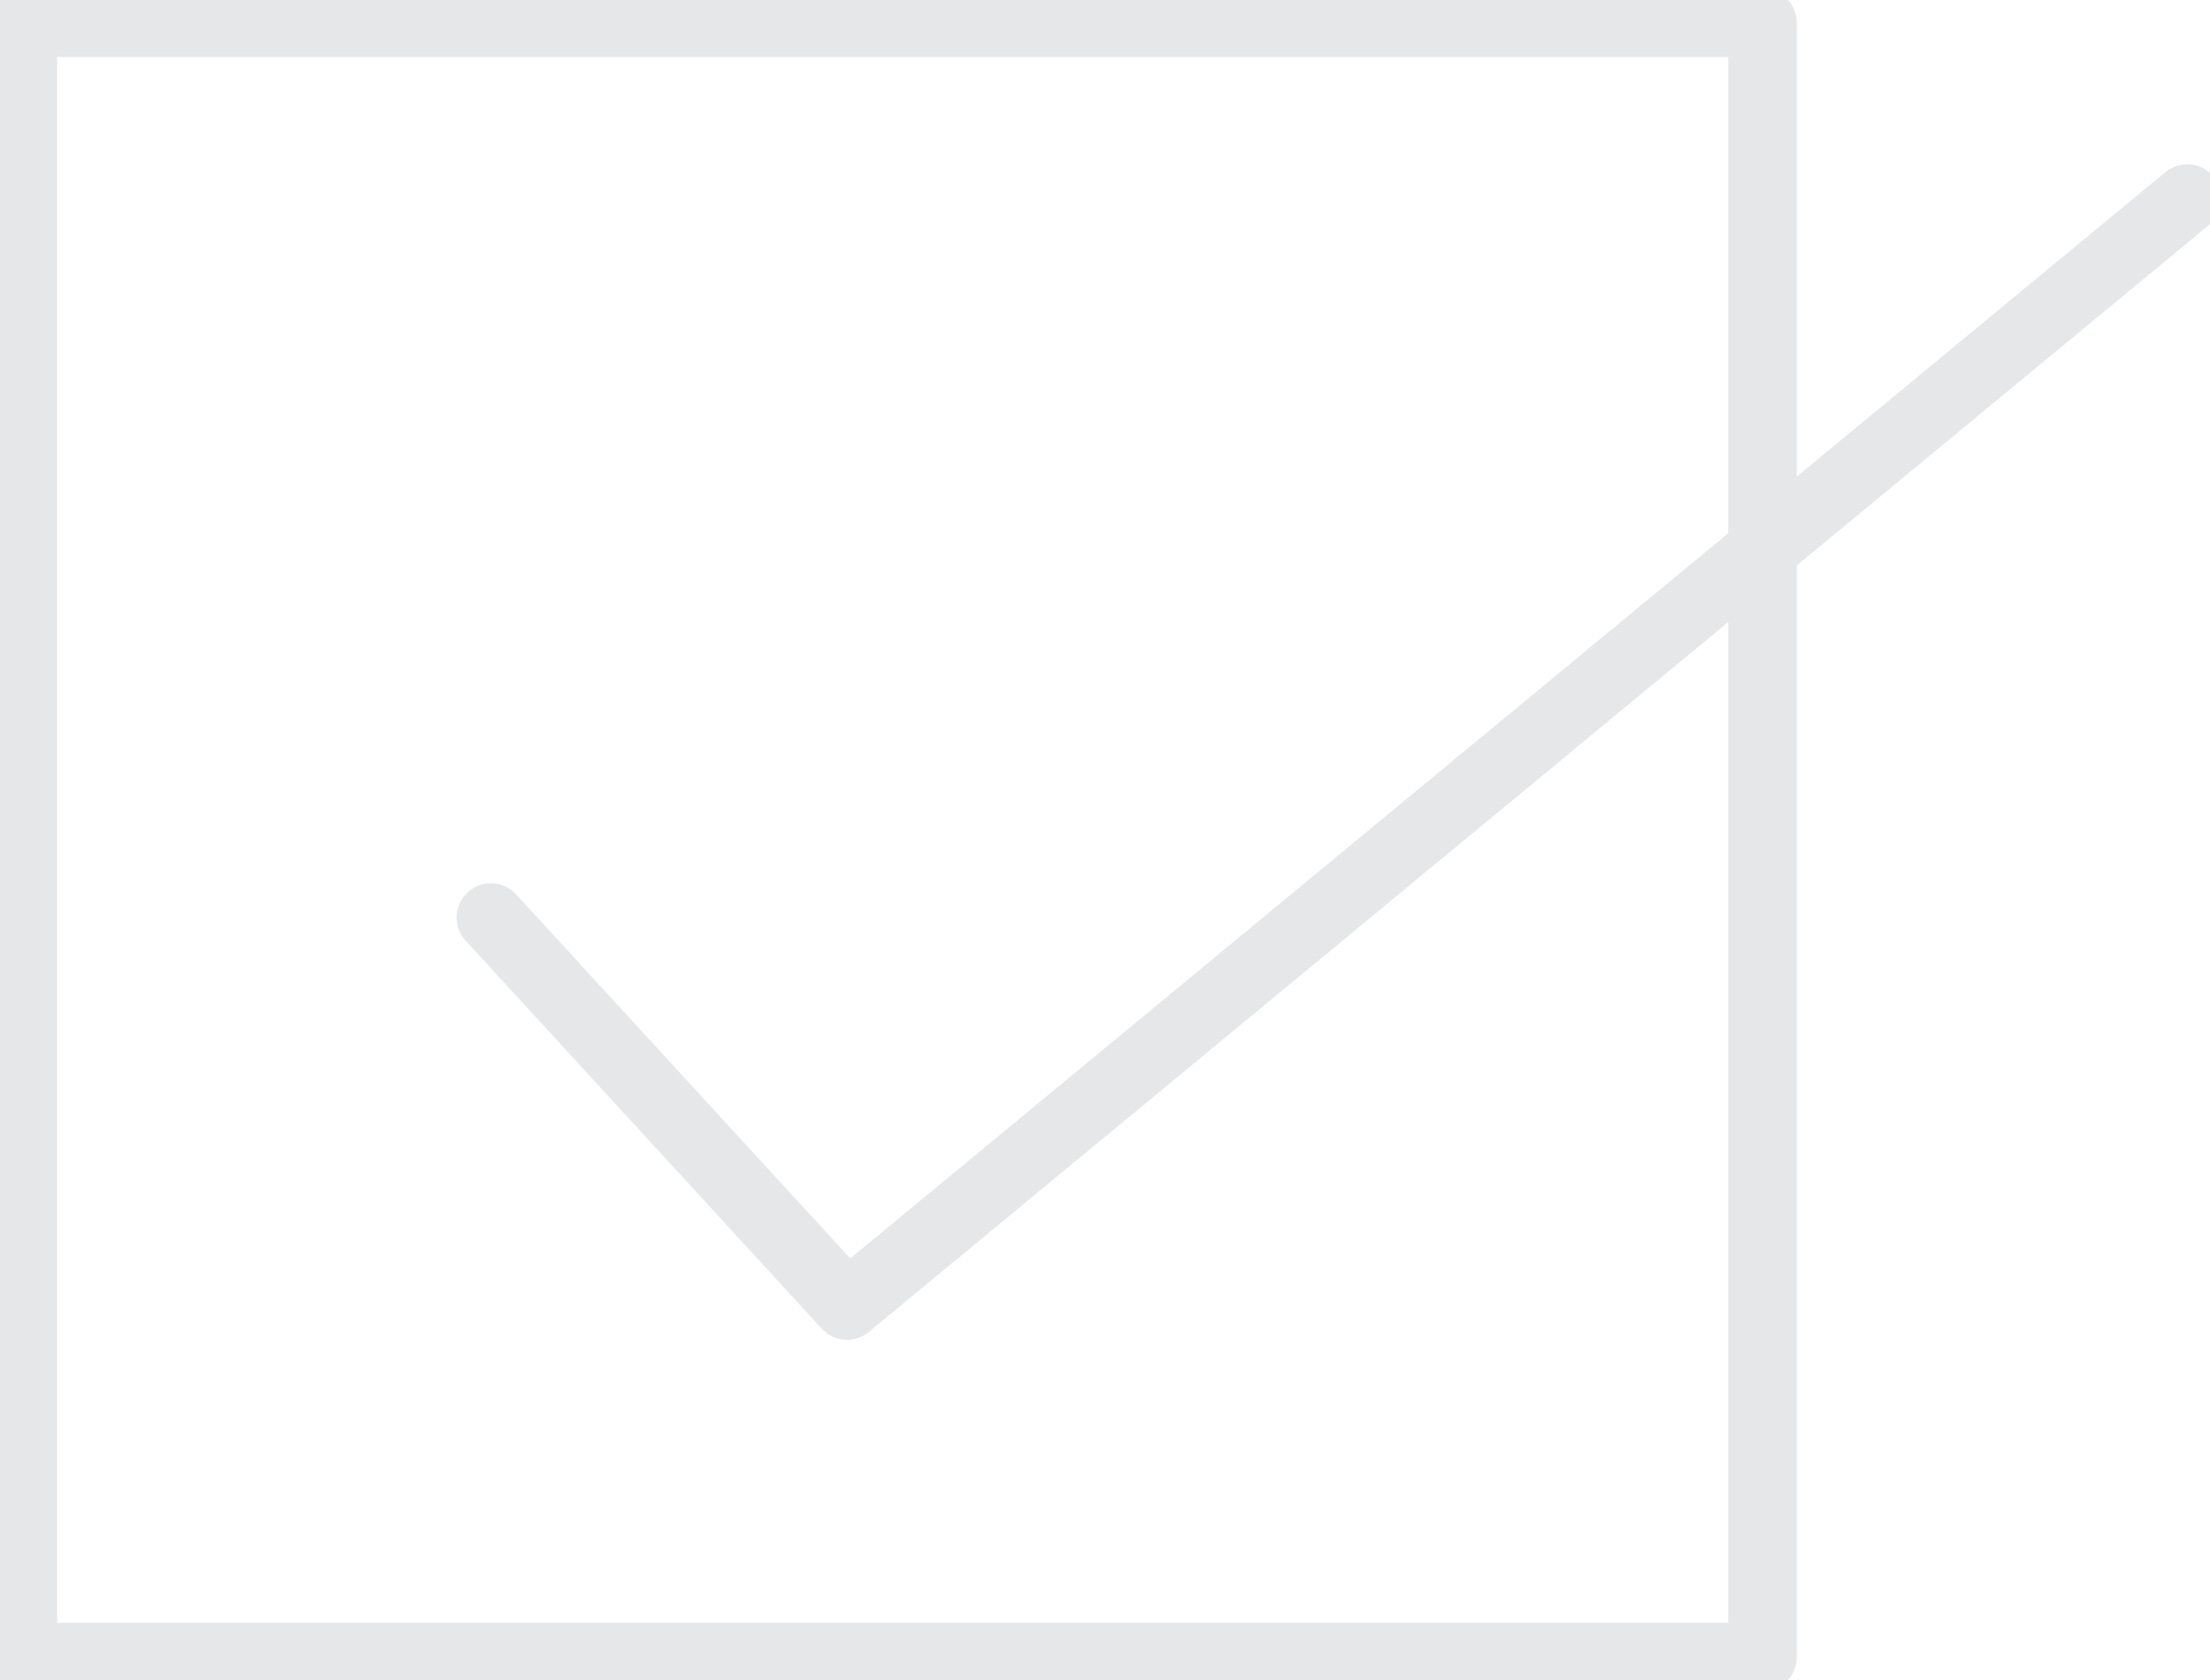
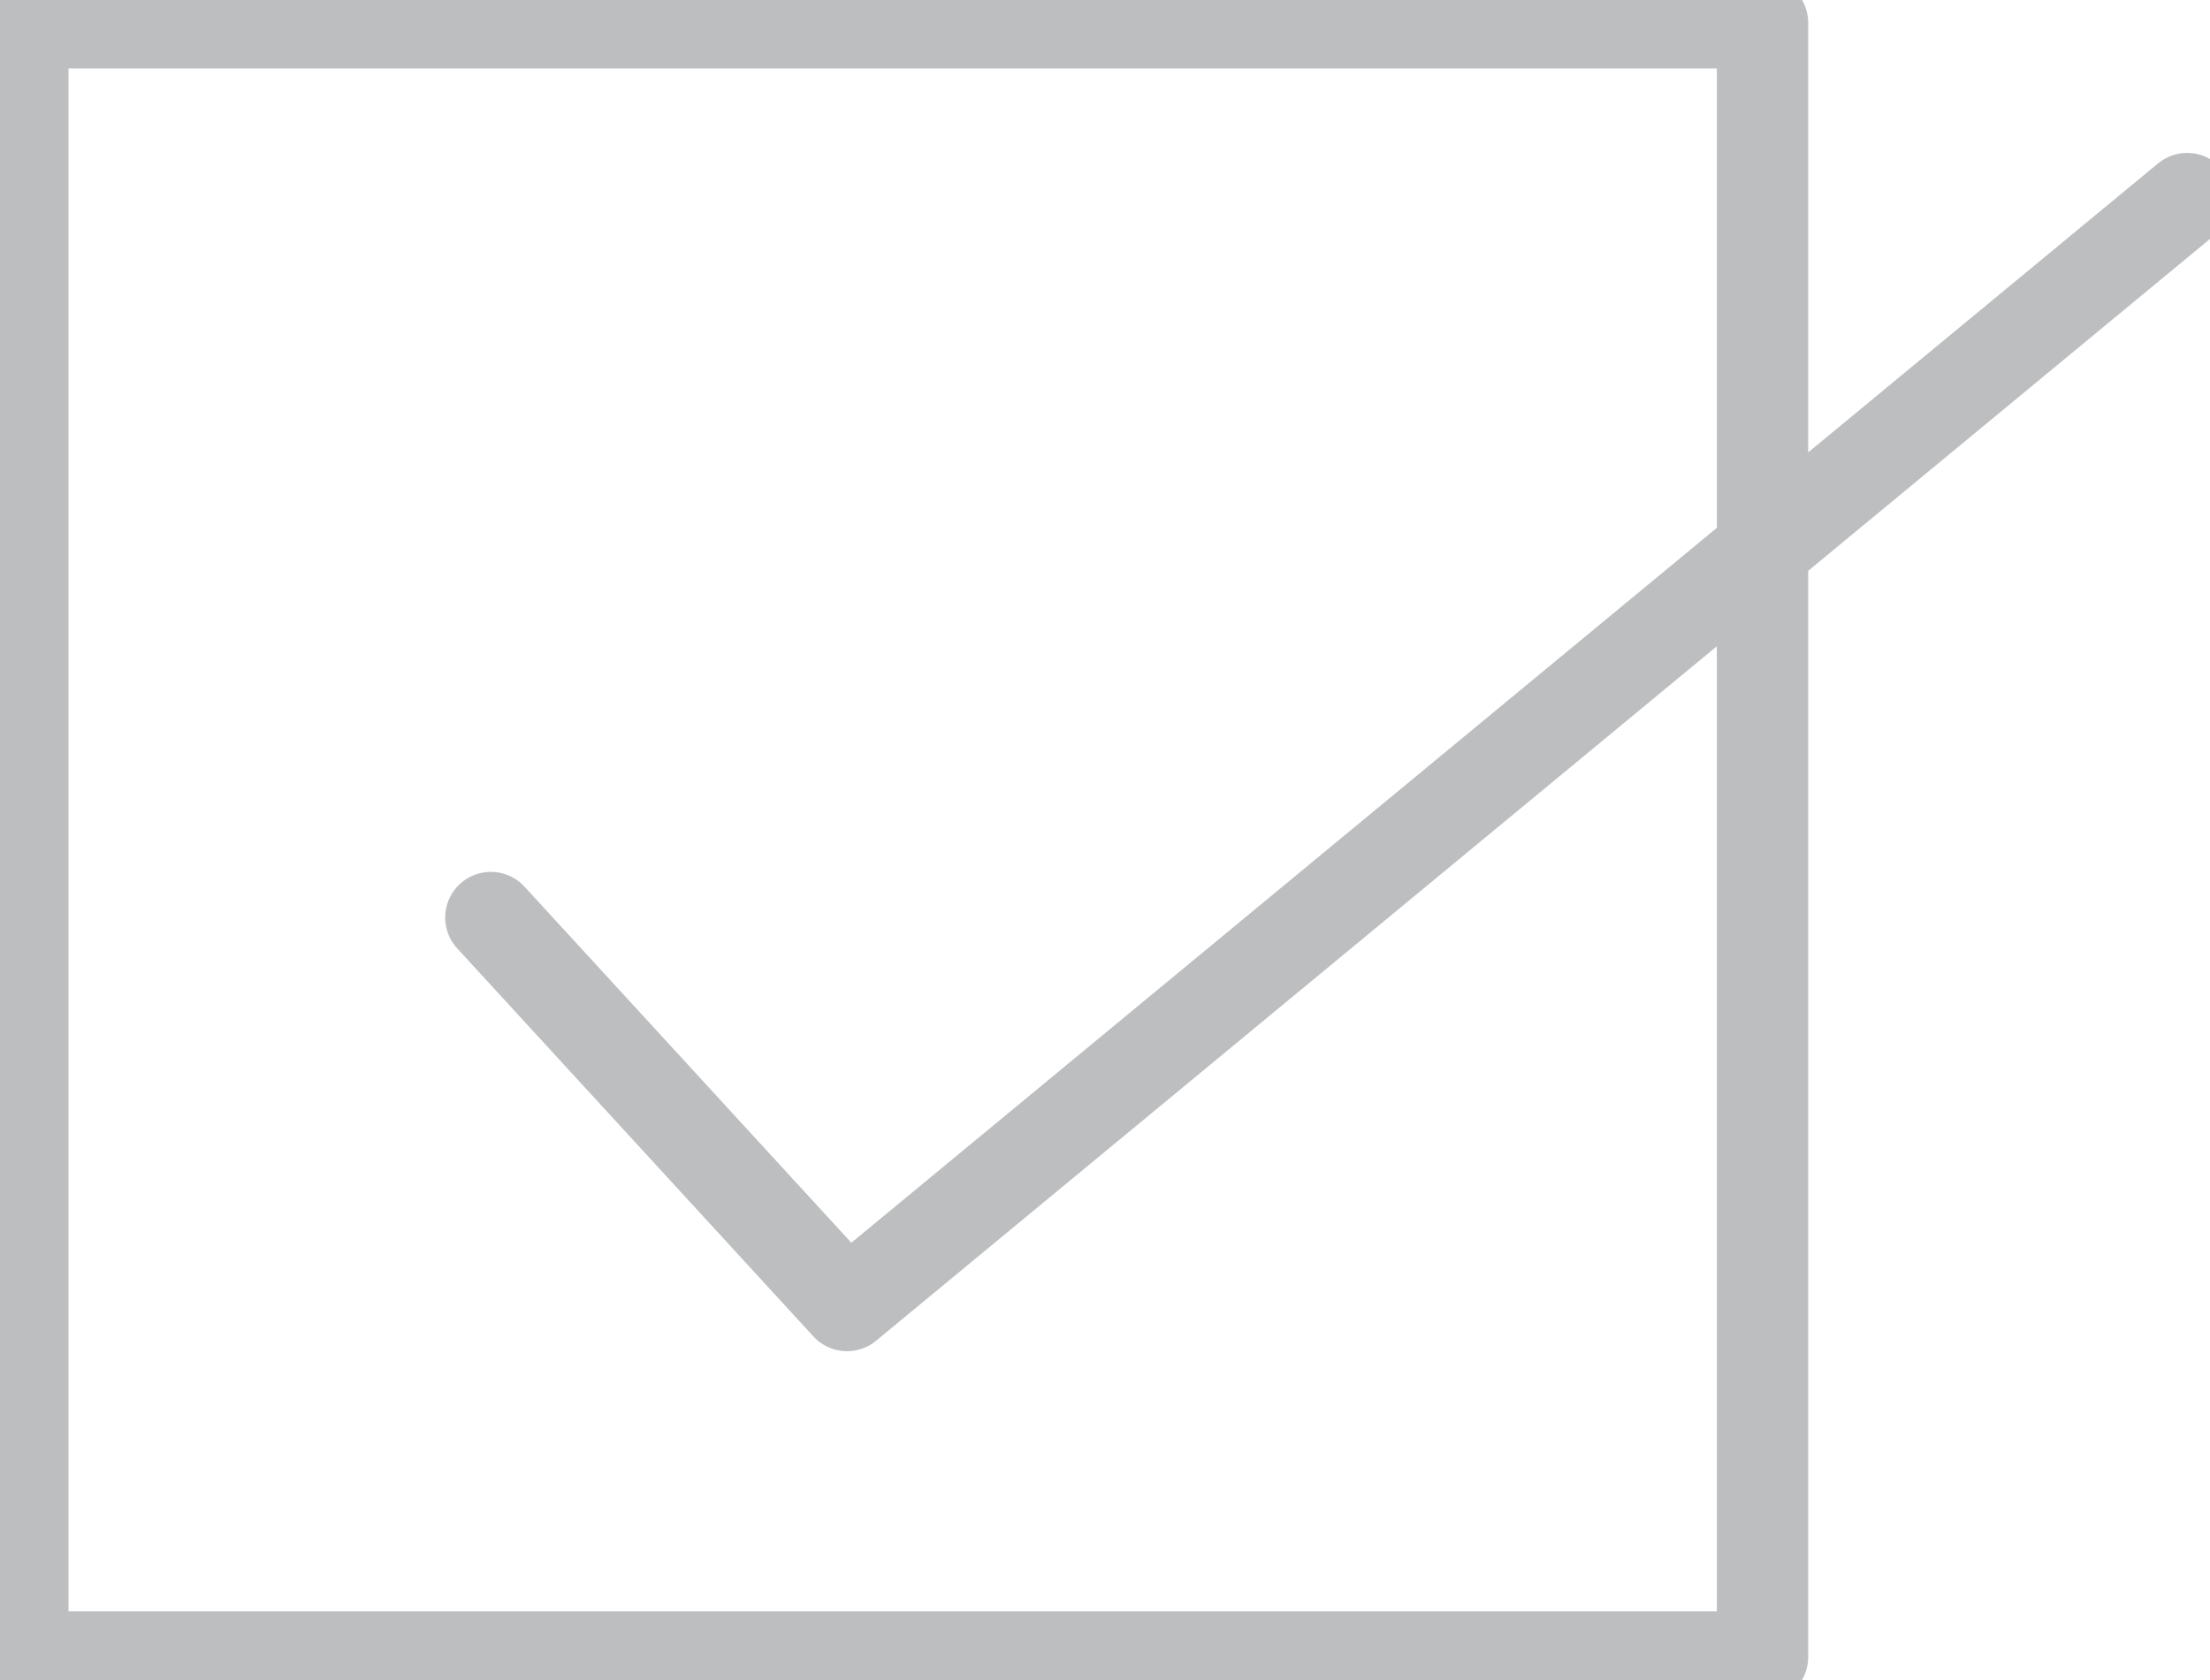
- <svg xmlns="http://www.w3.org/2000/svg" version="1.1" id="Layer_1" x="0px" y="0px" width="96.8px" height="73.6px" viewBox="0 0 96.8 73.6" style="enable-background:new 0 0 96.8 73.6;" xml:space="preserve">
+ <svg xmlns="http://www.w3.org/2000/svg" version="1.1" id="Layer_1" x="0px" y="0px" width="96.8px" height="73.6px" viewBox="-257 360.4 96.8 73.6" style="enable-background:new -257 360.4 96.8 73.6;" xml:space="preserve">
  <style type="text/css">
- 	.st0{fill:none;stroke:#E6E7E8;stroke-width:3;stroke-linejoin:round;stroke-miterlimit:10;}
- 	.st1{fill:none;stroke:#E6E7E8;stroke-width:3;stroke-linecap:round;stroke-linejoin:round;stroke-miterlimit:10;}
+ 	.st0{fill:none;stroke:#BCBEC0;stroke-width:4;stroke-linejoin:round;stroke-miterlimit:10;}
+ 	.st1{fill:none;stroke:#BCBEC0;stroke-width:4;stroke-linecap:round;stroke-linejoin:round;stroke-miterlimit:10;}
</style>
-   <rect x="1" y="1" class="st0" width="76.2" height="71.6" />
-   <polyline class="st1" points="21.5,40.2 37.1,57.2 95.8,8.7 " />
-   <g>
- </g>
-   <g>
- </g>
-   <g>
- </g>
-   <g>
- </g>
-   <g>
- </g>
-   <g>
- </g>
+   <rect x="-256" y="361.4" class="st0" width="76.2" height="71.6" />
+   <polyline class="st1" points="-235.5,400.6 -219.9,417.6 -161.2,369.1 " />
</svg>
